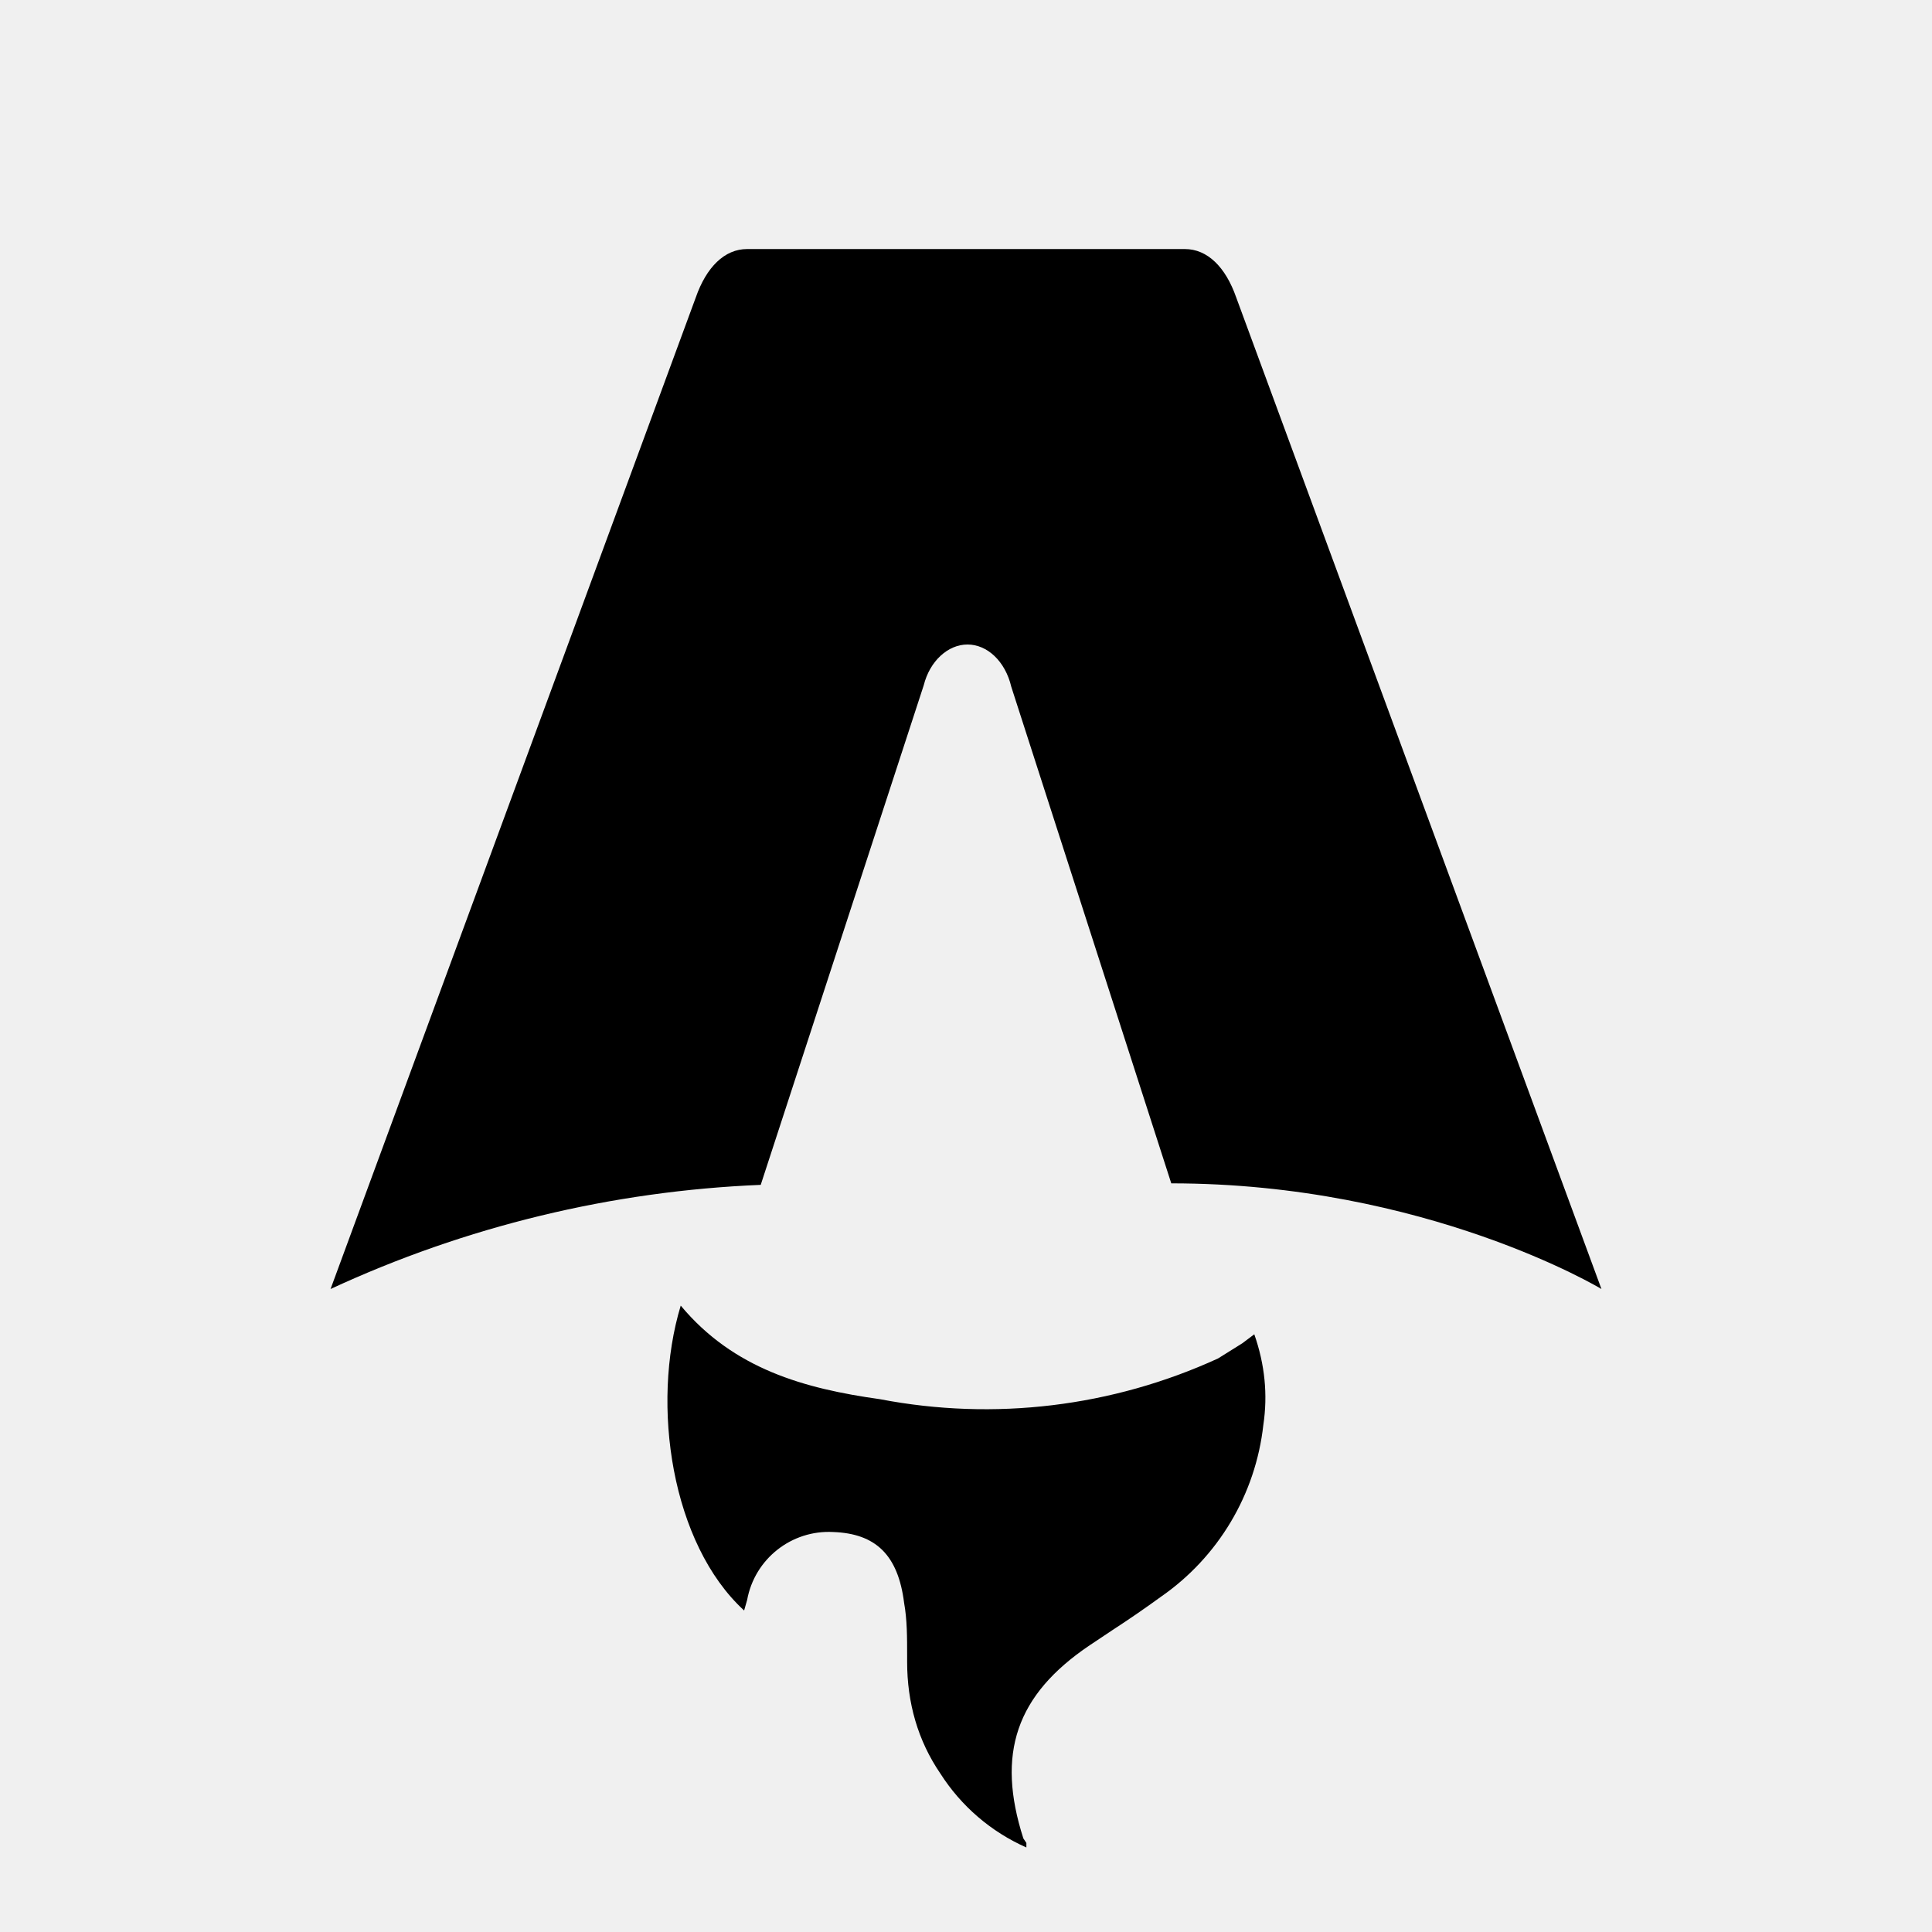
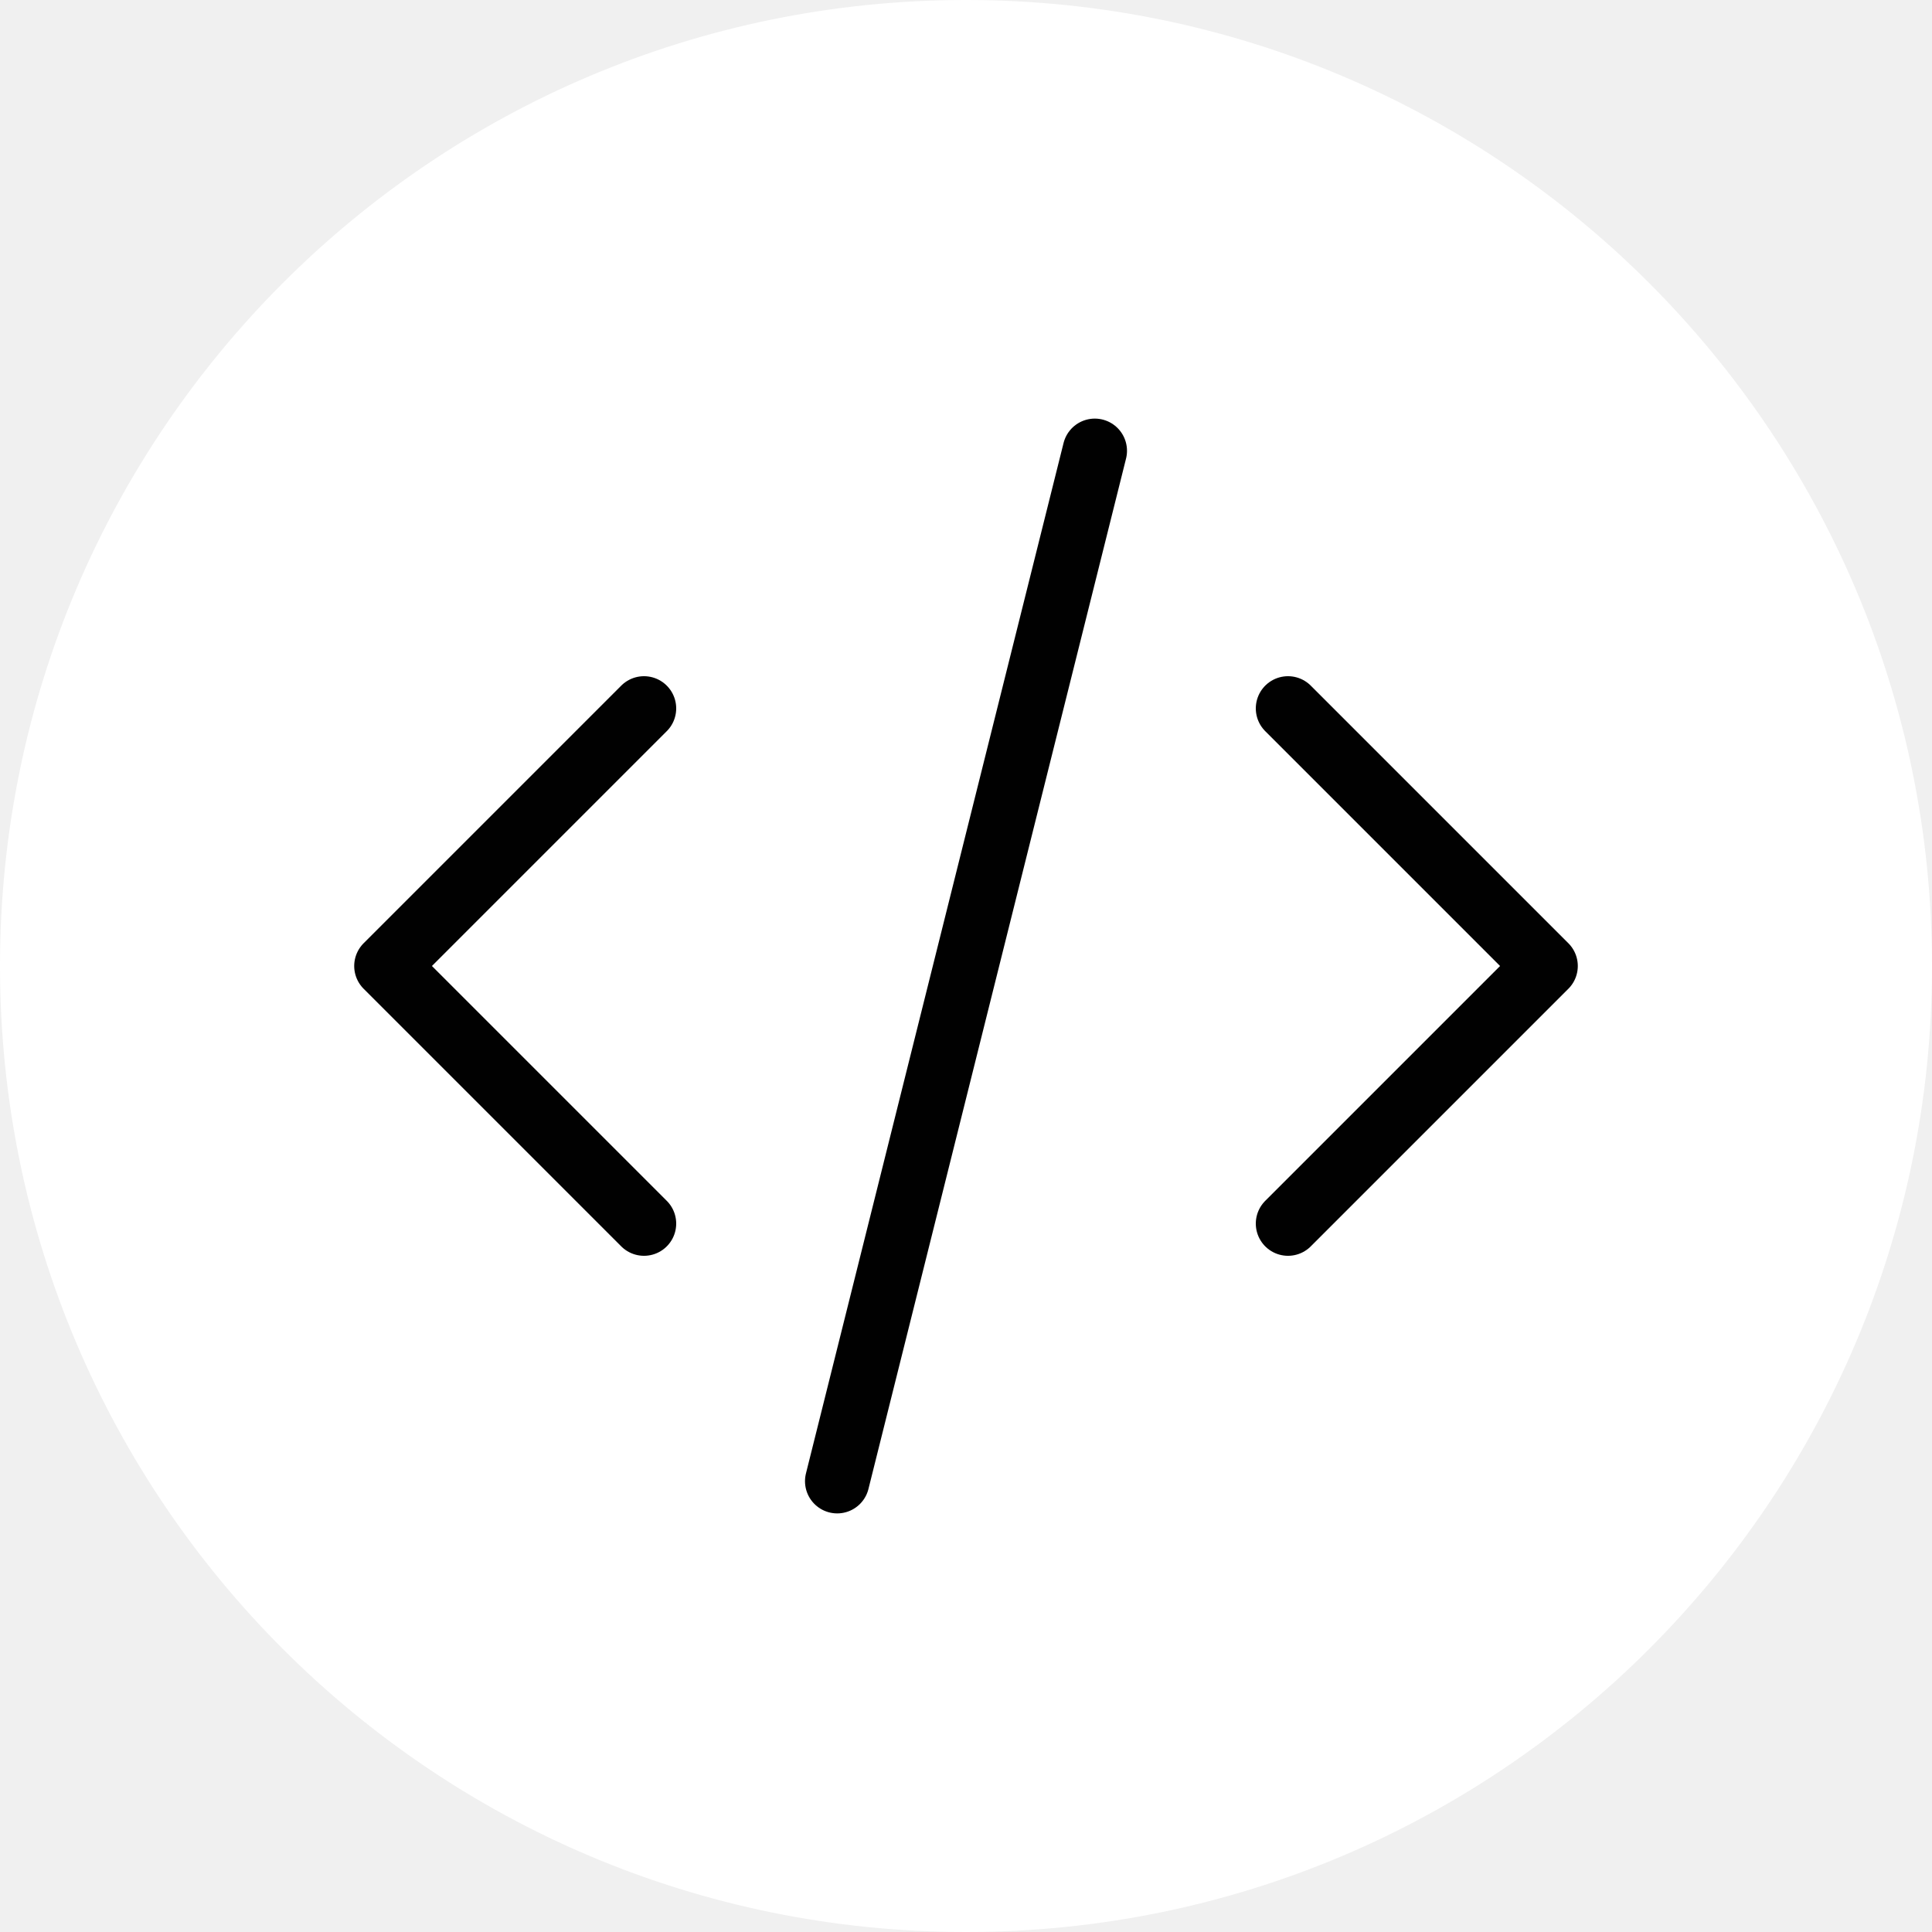
- <svg xmlns="http://www.w3.org/2000/svg" fill="none" viewBox="0 0 128 128">
-   <path d="M50.4 78.5a75.1 75.1 0 0 0-28.5 6.9l24.2-65.7c.7-2 1.9-3.2 3.4-3.2h29c1.5 0 2.7 1.2 3.4 3.2l24.2 65.7s-11.6-7-28.5-7L67 45.5c-.4-1.7-1.6-2.8-2.9-2.8-1.3 0-2.5 1.1-2.9 2.7L50.4 78.5Zm-1.1 28.2Zm-4.2-20.2c-2 6.6-.6 15.8 4.2 20.2a17.5 17.5 0 0 1 .2-.7 5.5 5.5 0 0 1 5.7-4.5c2.8.1 4.3 1.5 4.7 4.7.2 1.1.2 2.3.2 3.5v.4c0 2.7.7 5.2 2.2 7.4a13 13 0 0 0 5.7 4.9v-.3l-.2-.3c-1.8-5.6-.5-9.5 4.4-12.8l1.5-1a73 73 0 0 0 3.2-2.2 16 16 0 0 0 6.8-11.4c.3-2 .1-4-.6-6l-.8.6-1.6 1a37 37 0 0 1-22.4 2.7c-5-.7-9.7-2-13.2-6.2Z" />
-   <style>
-         path { fill: #000; }
-         @media (prefers-color-scheme: dark) {
-             path { fill: #FFF; }
-         }
-     </style>
+ <svg xmlns="http://www.w3.org/2000/svg" class="icon icon-tabler icon-tabler-code" width="250px" height="250px" viewBox="0 0 24 24" stroke-width="1.00" stroke="rgba(1, 1, 1, 1)" fill="none" stroke-linecap="round" stroke-linejoin="round">
+   <circle cx="50%" cy="50%" r="50%" stroke="none" stroke-width="0" fill="rgba(255, 255, 255, 1)" />
+   <g transform="translate(2.40, 2.40) scale(0.8)">
+     <path stroke="none" d="M0 0h24v24H0z" fill="none" />
+     <polyline points="7 8 3 12 7 16" />
+     <polyline points="17 8 21 12 17 16" />
+     <line x1="14" y1="4" x2="10" y2="20" />
+   </g>
</svg>
